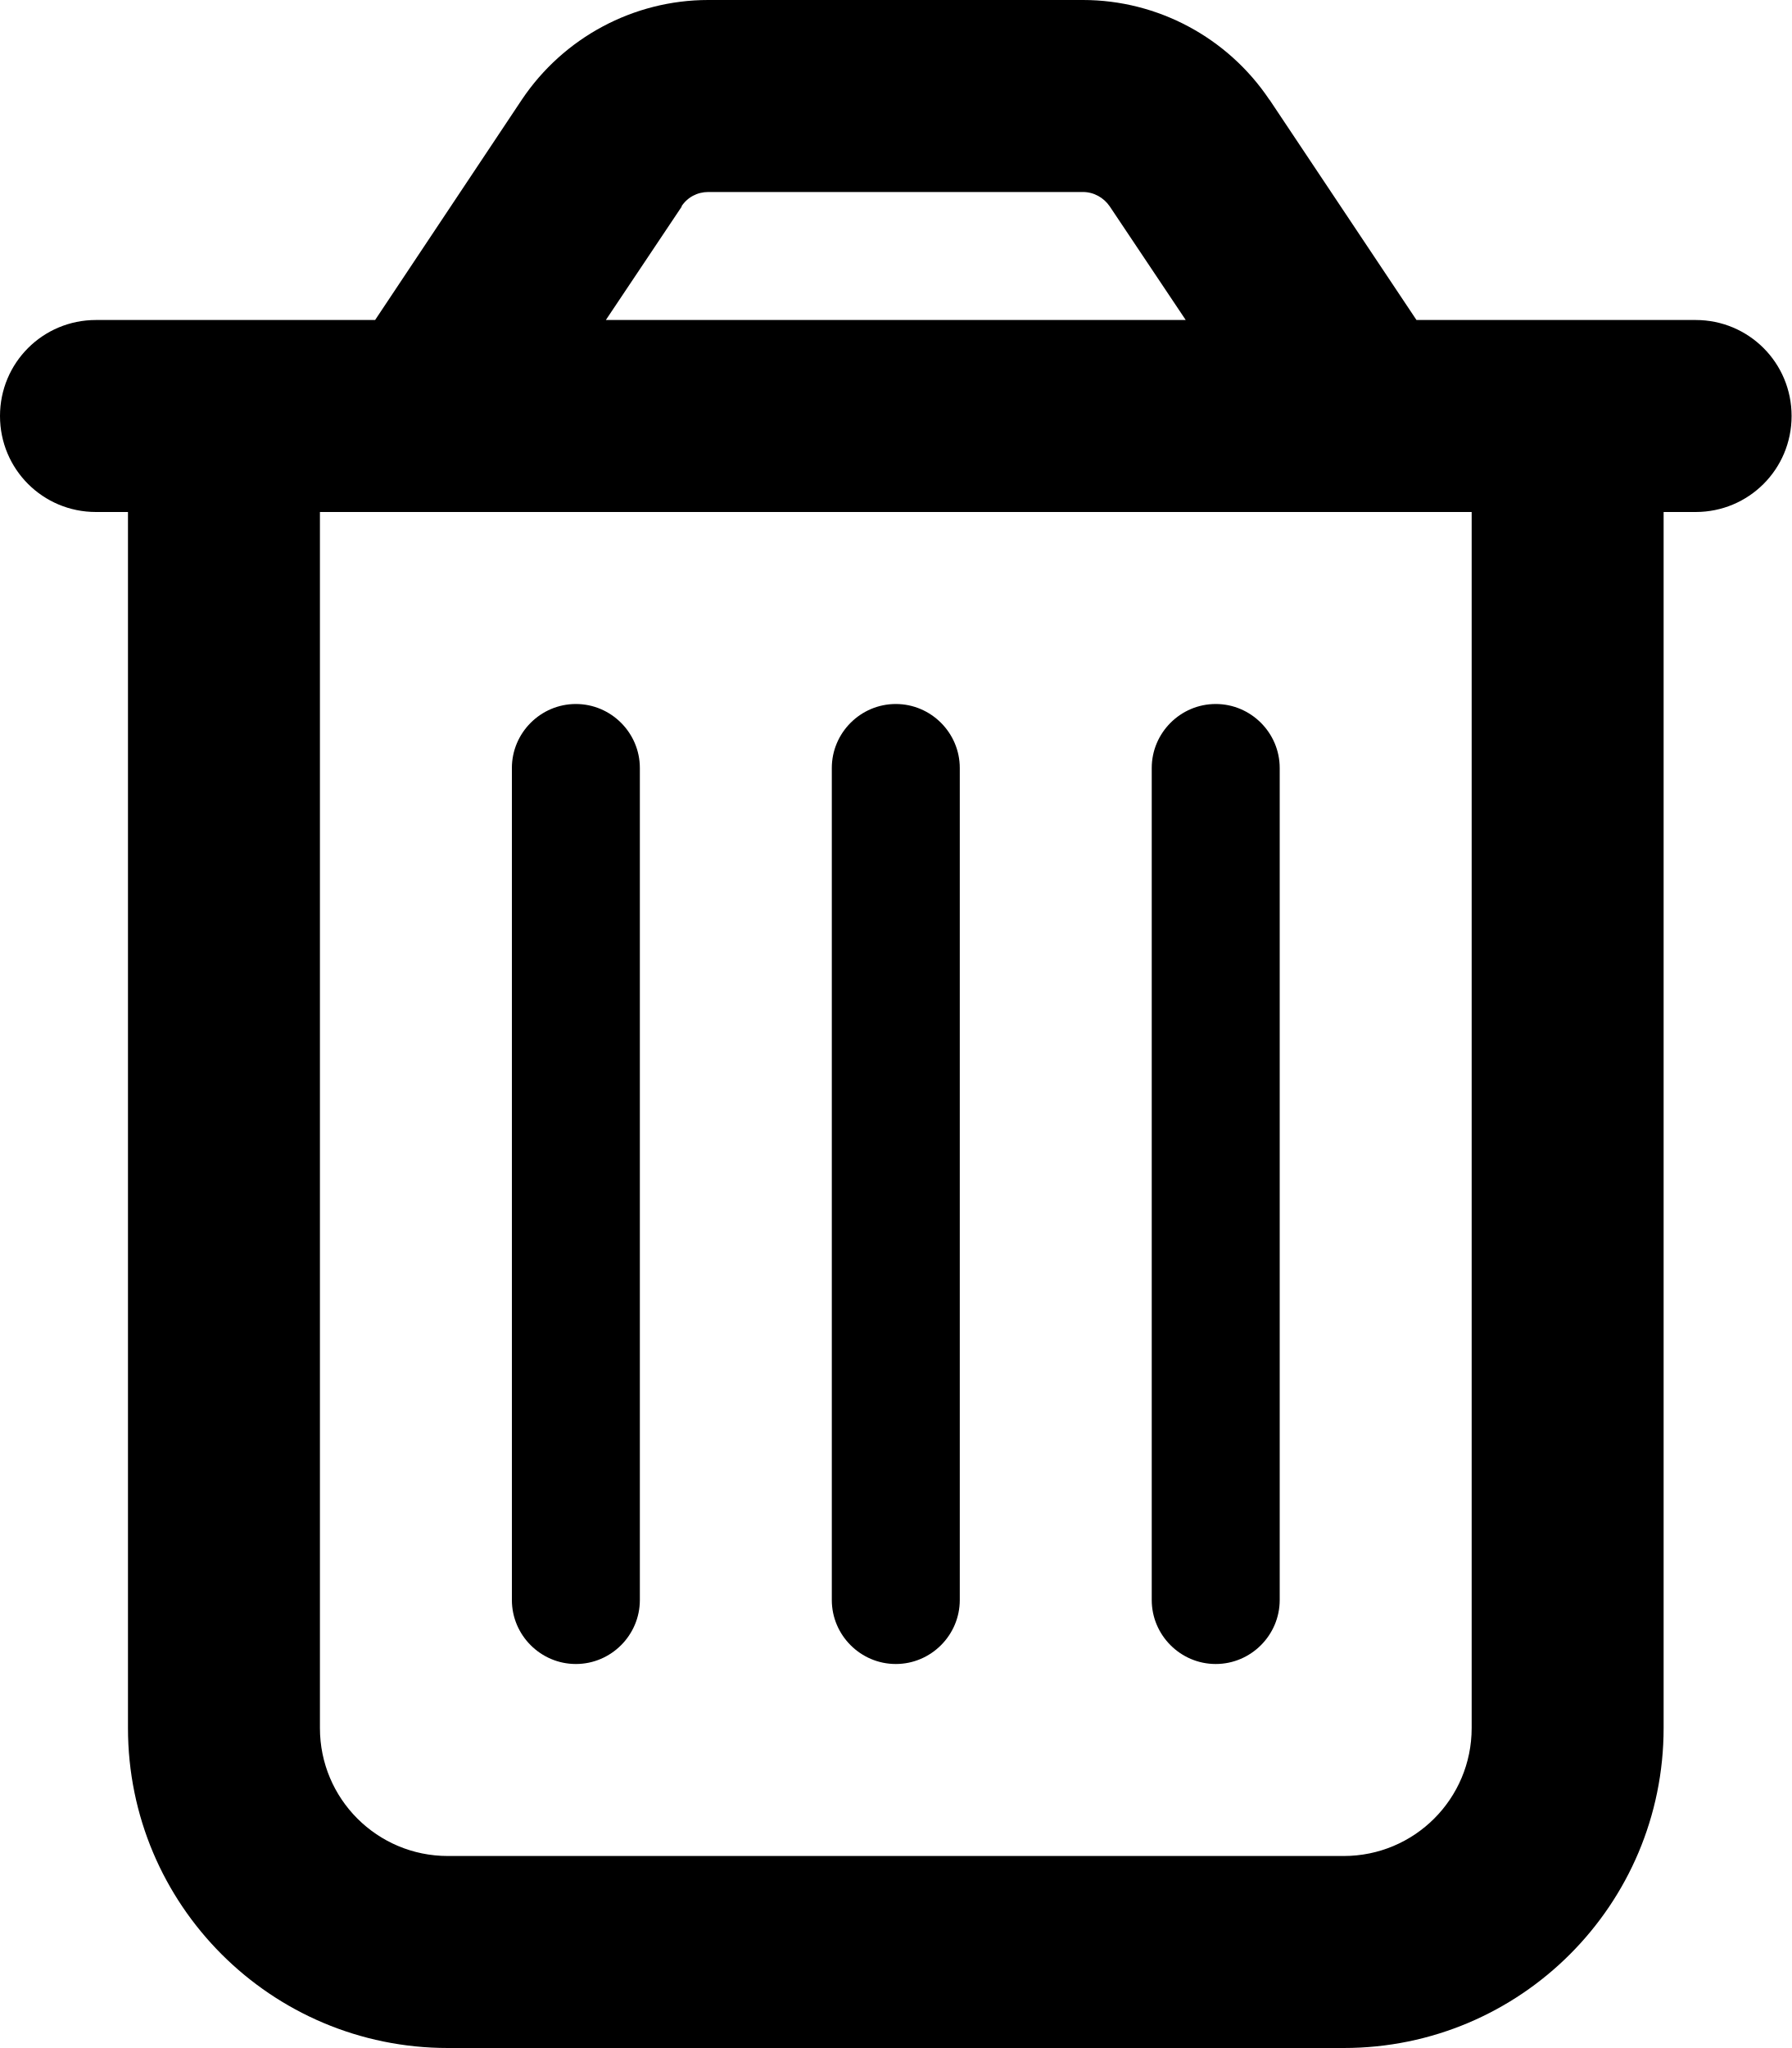
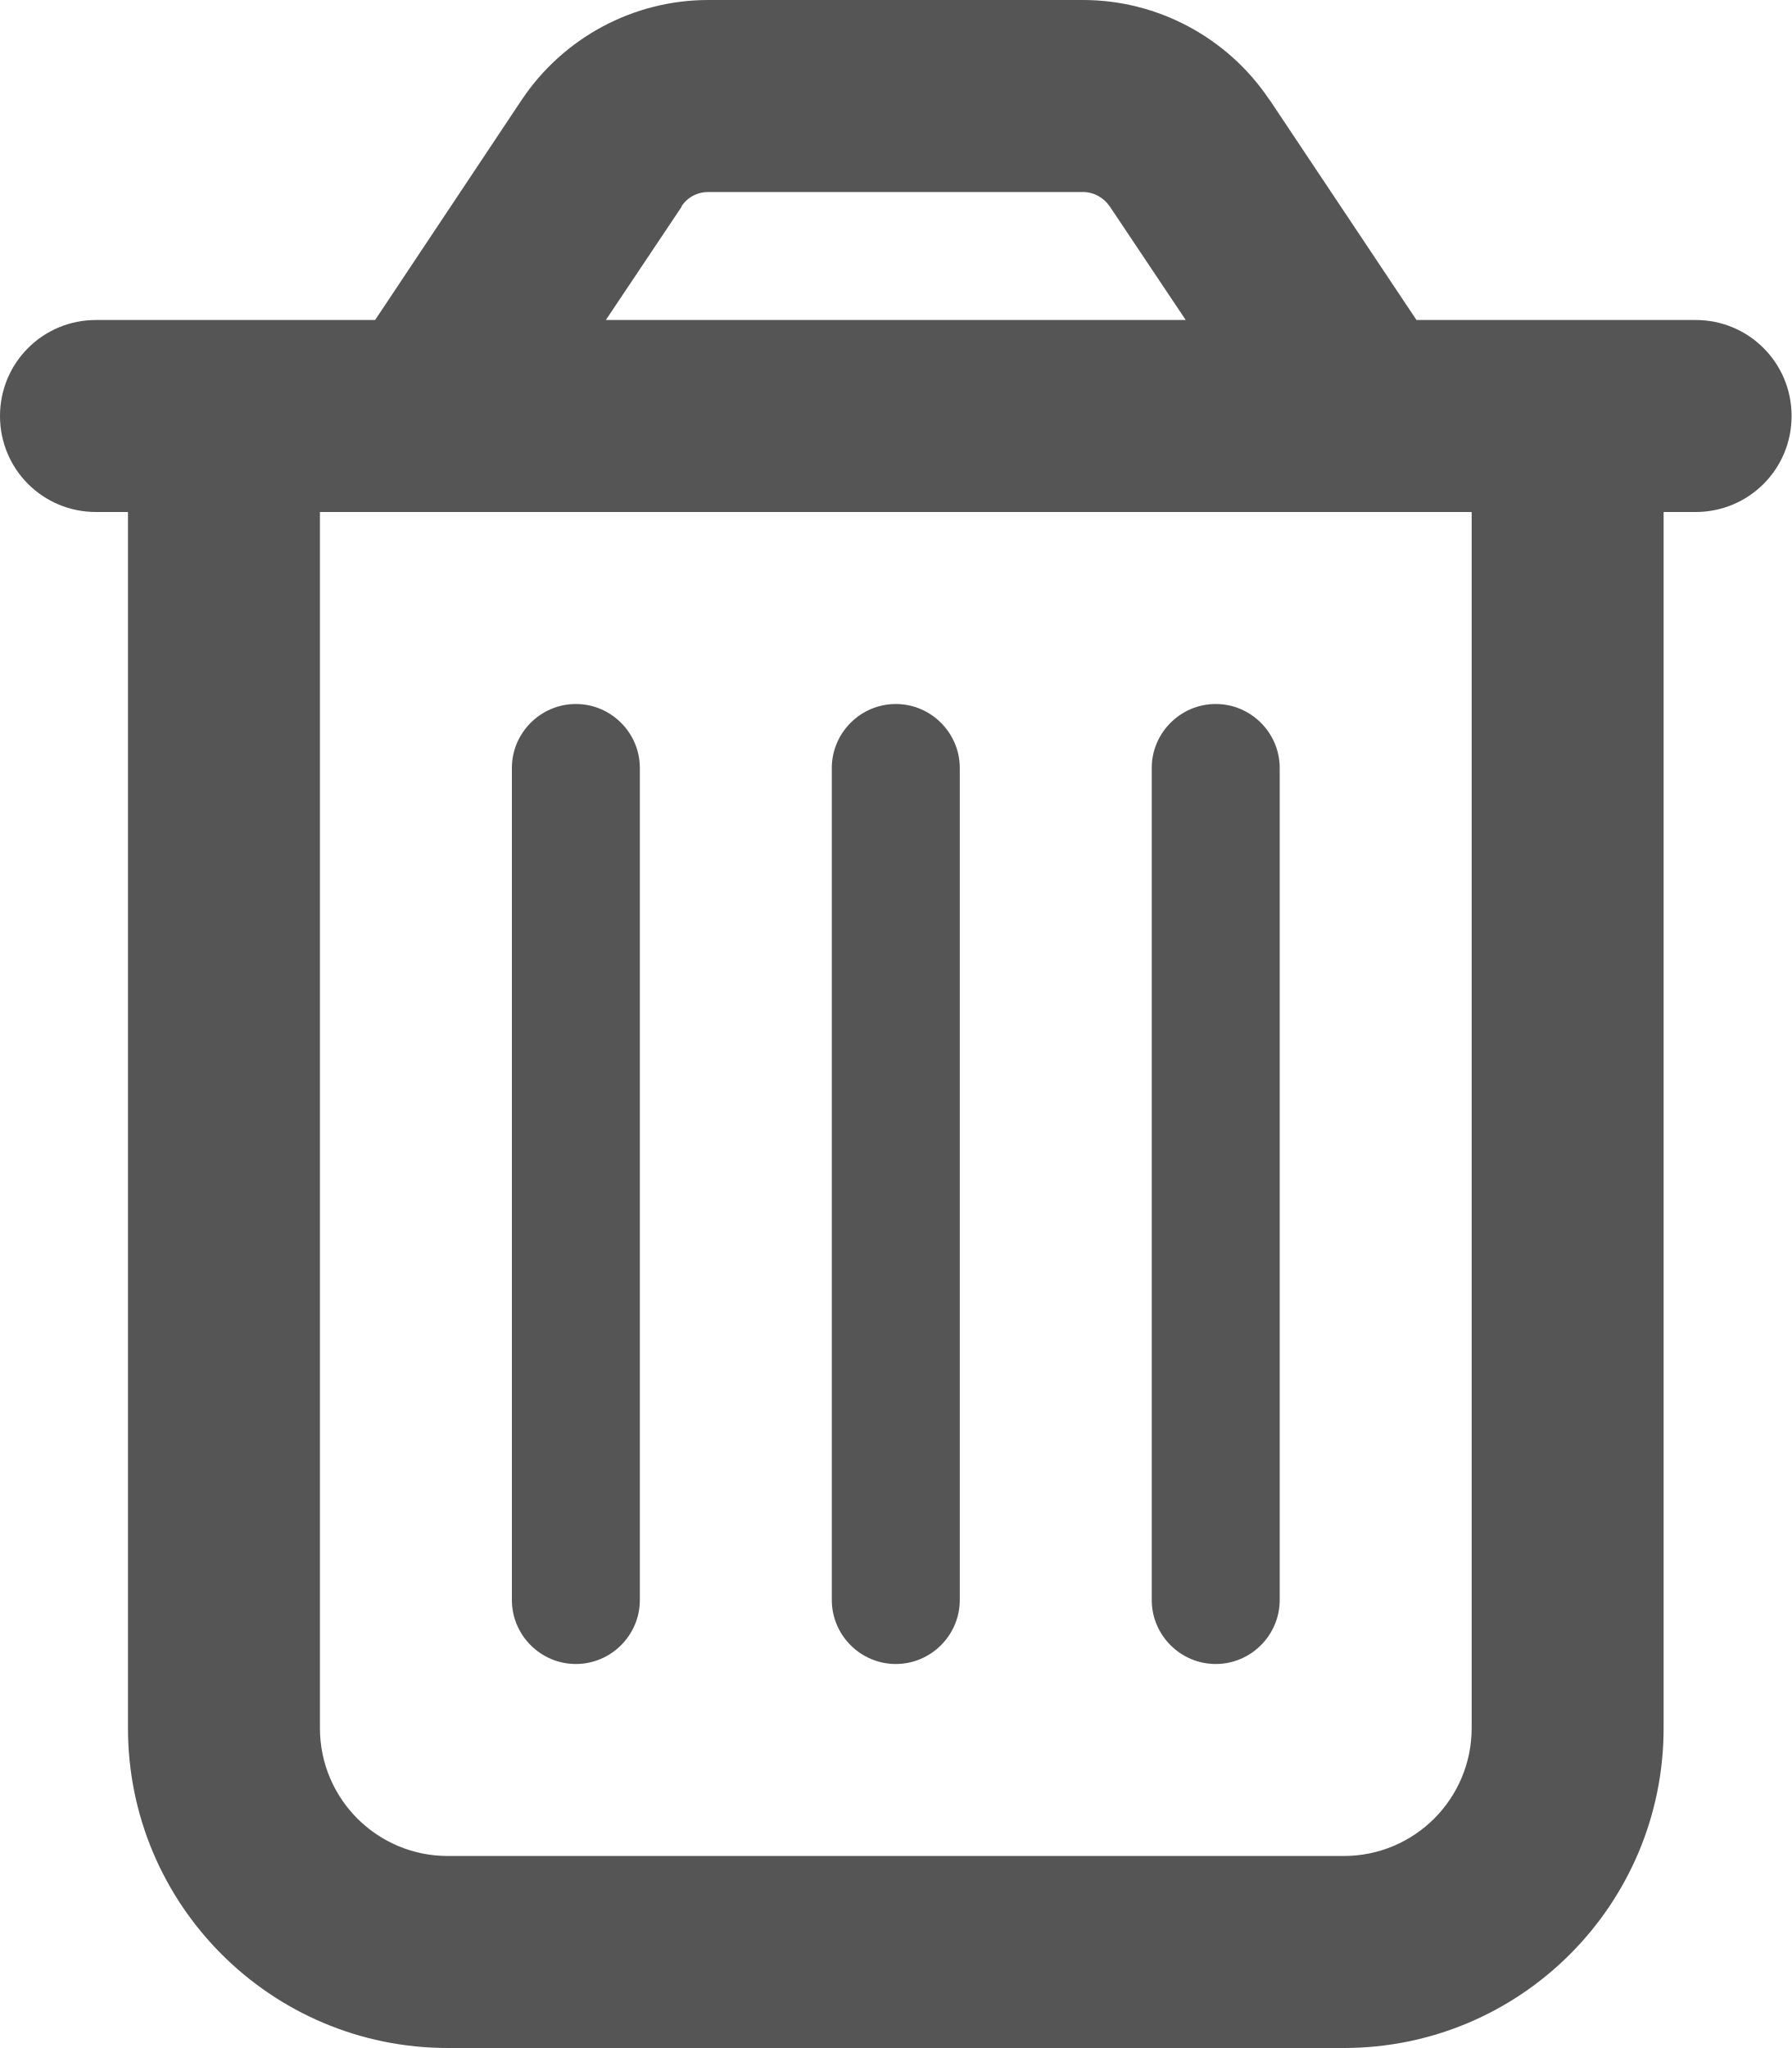
<svg xmlns="http://www.w3.org/2000/svg" viewBox="0 0 448 512">
-   <path d="M170.5 51.6L151.5 80l145 0-19-28.4c-1.5-2.2-4-3.6-6.7-3.6l-93.7 0c-2.7 0-5.2 1.3-6.7 3.6zm147-26.6L354.2 80 368 80l48 0 8 0c13.3 0 24 10.7 24 24s-10.7 24-24 24l-8 0 0 304c0 44.2-35.8 80-80 80l-224 0c-44.2 0-80-35.8-80-80l0-304-8 0c-13.3 0-24-10.7-24-24S10.7 80 24 80l8 0 48 0 13.8 0 36.7-55.1C140.9 9.4 158.4 0 177.1 0l93.7 0c18.7 0 36.2 9.4 46.6 24.9zM80 128l0 304c0 17.7 14.3 32 32 32l224 0c17.7 0 32-14.3 32-32l0-304L80 128zm80 64l0 208c0 8.8-7.2 16-16 16s-16-7.2-16-16l0-208c0-8.8 7.2-16 16-16s16 7.2 16 16zm80 0l0 208c0 8.8-7.2 16-16 16s-16-7.2-16-16l0-208c0-8.8 7.2-16 16-16s16 7.2 16 16zm80 0l0 208c0 8.8-7.2 16-16 16s-16-7.2-16-16l0-208c0-8.8 7.2-16 16-16s16 7.2 16 16z" />
+   <path fill="#555555" d="M170.5 51.6L151.5 80l145 0-19-28.4c-1.5-2.2-4-3.6-6.7-3.6l-93.7 0c-2.7 0-5.2 1.3-6.7 3.6zm147-26.6L354.2 80 368 80l48 0 8 0c13.3 0 24 10.7 24 24s-10.7 24-24 24l-8 0 0 304c0 44.2-35.8 80-80 80l-224 0c-44.2 0-80-35.8-80-80l0-304-8 0c-13.3 0-24-10.7-24-24S10.7 80 24 80l8 0 48 0 13.8 0 36.7-55.1C140.9 9.4 158.4 0 177.1 0l93.7 0c18.7 0 36.2 9.4 46.6 24.9zM80 128l0 304c0 17.7 14.3 32 32 32l224 0c17.7 0 32-14.3 32-32l0-304L80 128zm80 64l0 208c0 8.8-7.2 16-16 16s-16-7.2-16-16l0-208c0-8.8 7.2-16 16-16s16 7.2 16 16zm80 0l0 208c0 8.8-7.2 16-16 16s-16-7.2-16-16l0-208c0-8.8 7.2-16 16-16s16 7.2 16 16zm80 0l0 208c0 8.8-7.2 16-16 16s-16-7.2-16-16l0-208c0-8.8 7.2-16 16-16s16 7.2 16 16z" />
</svg>
